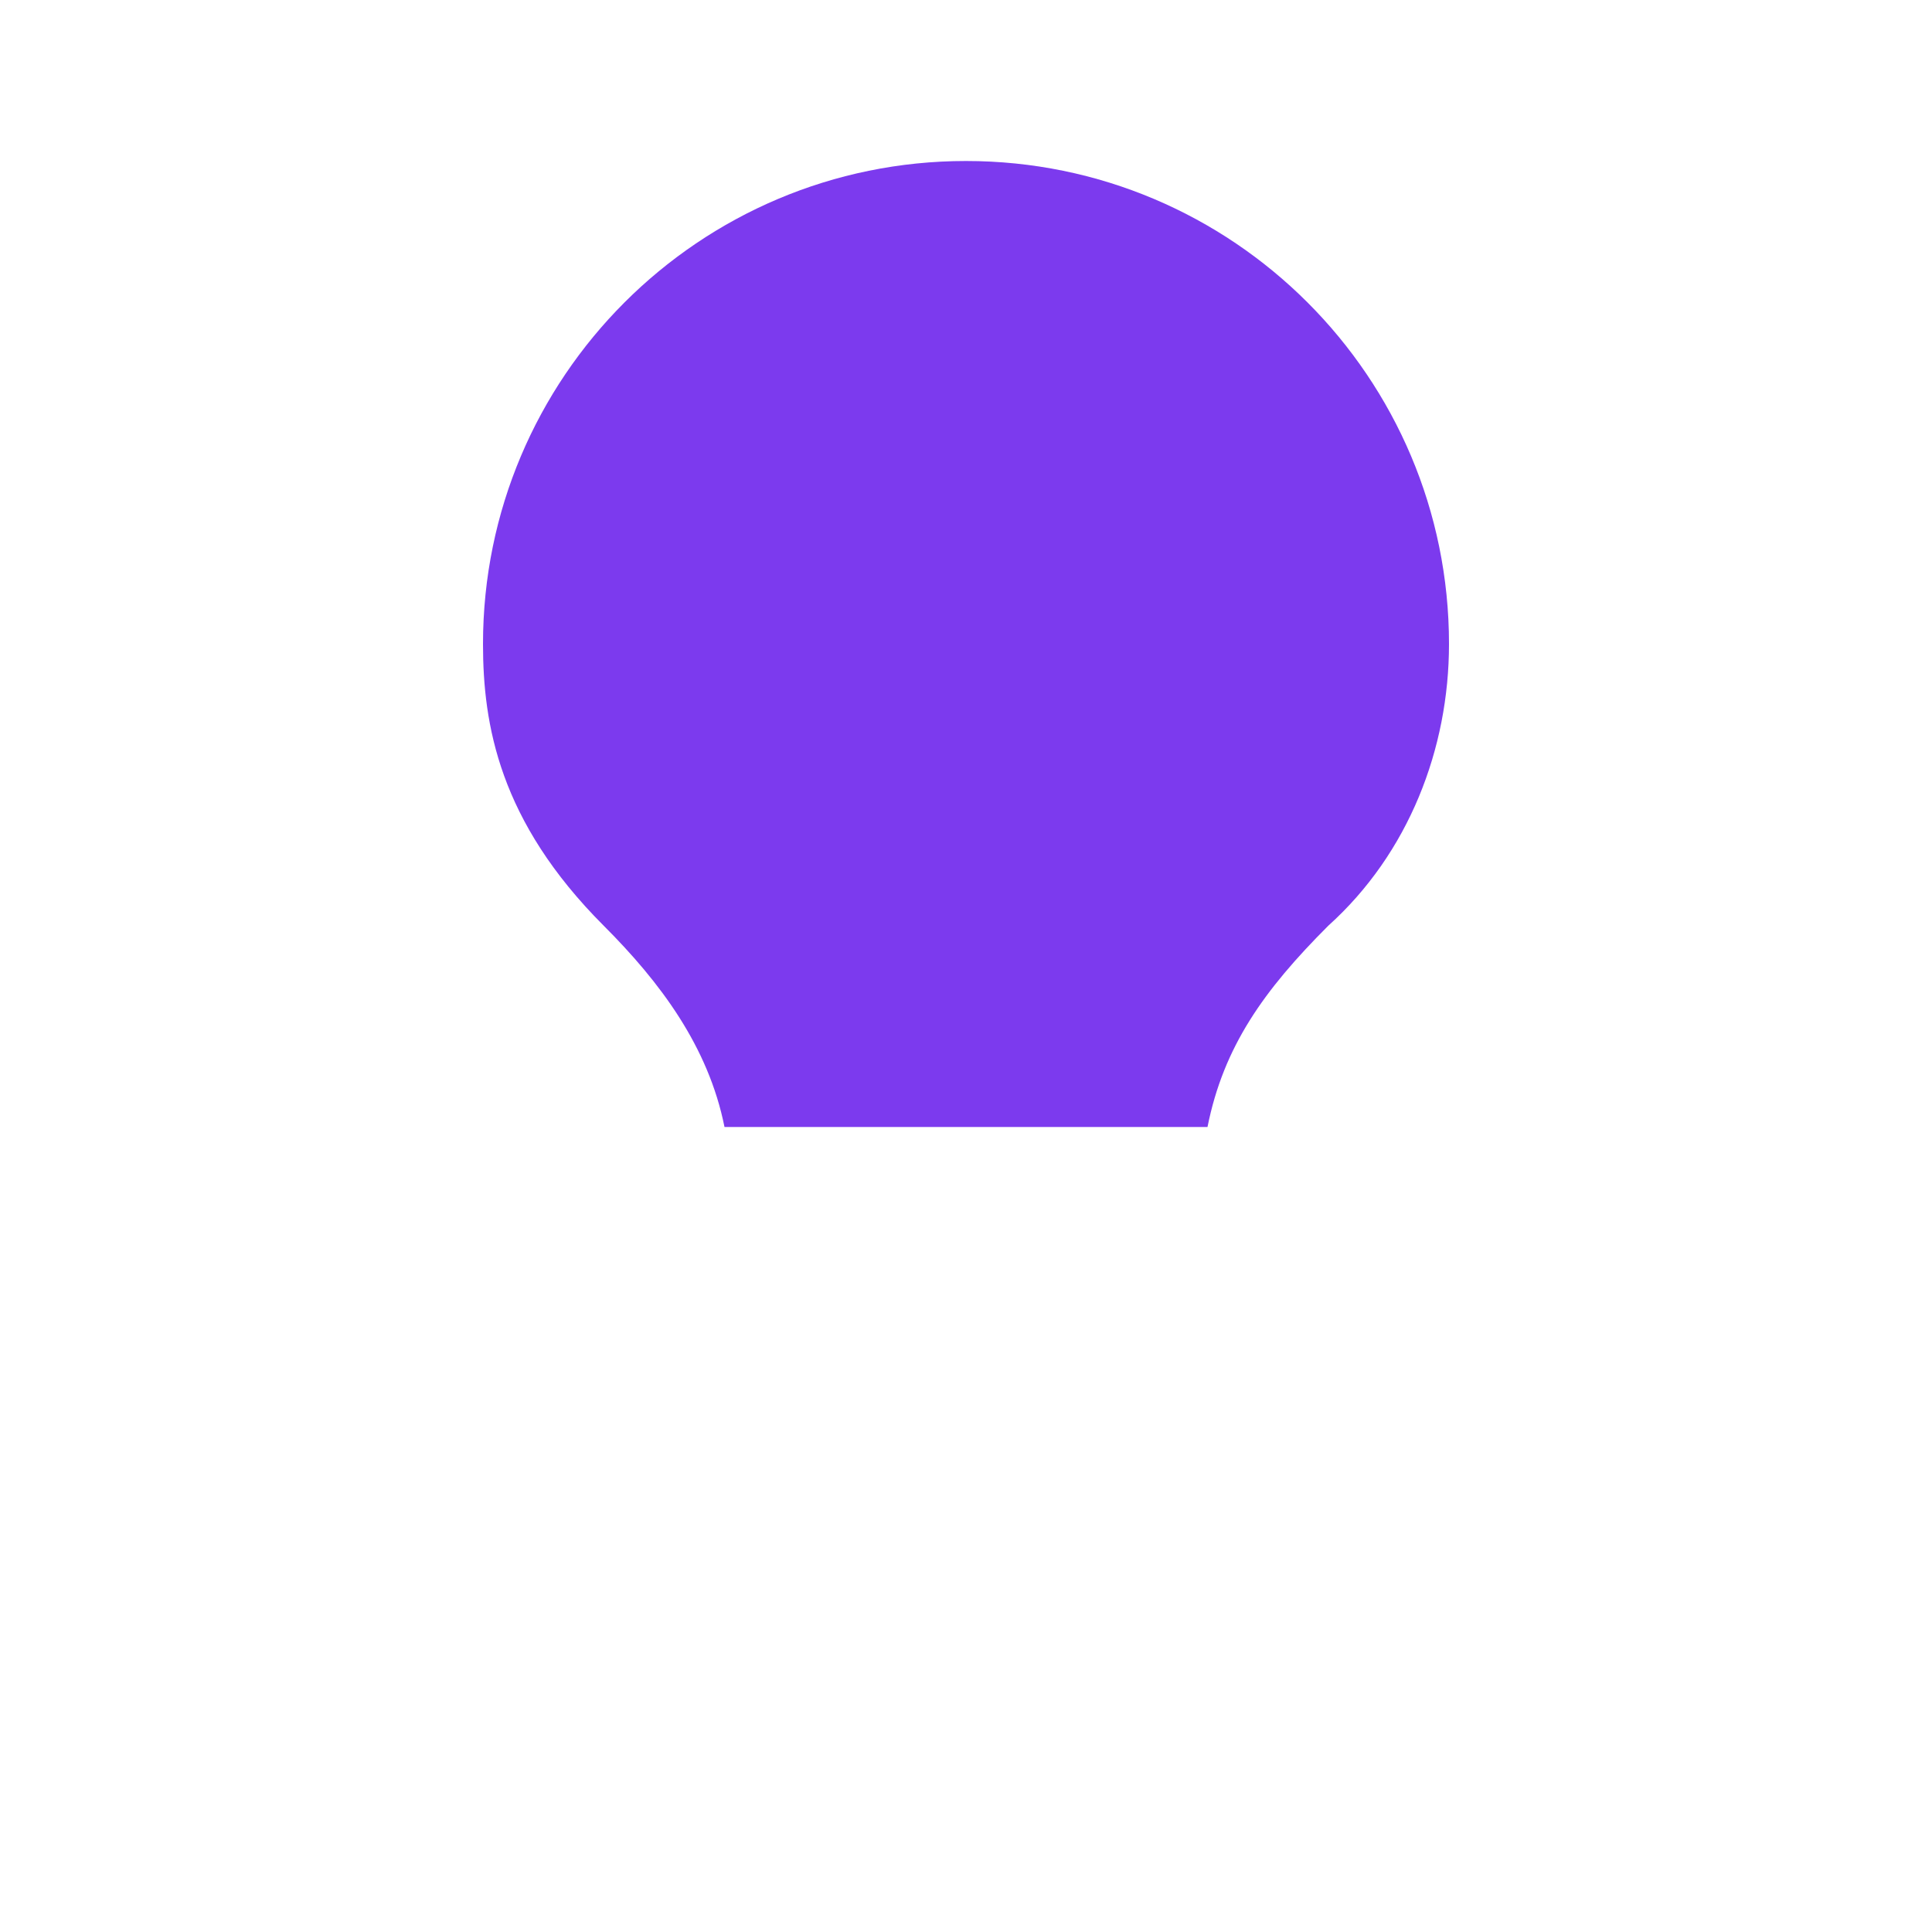
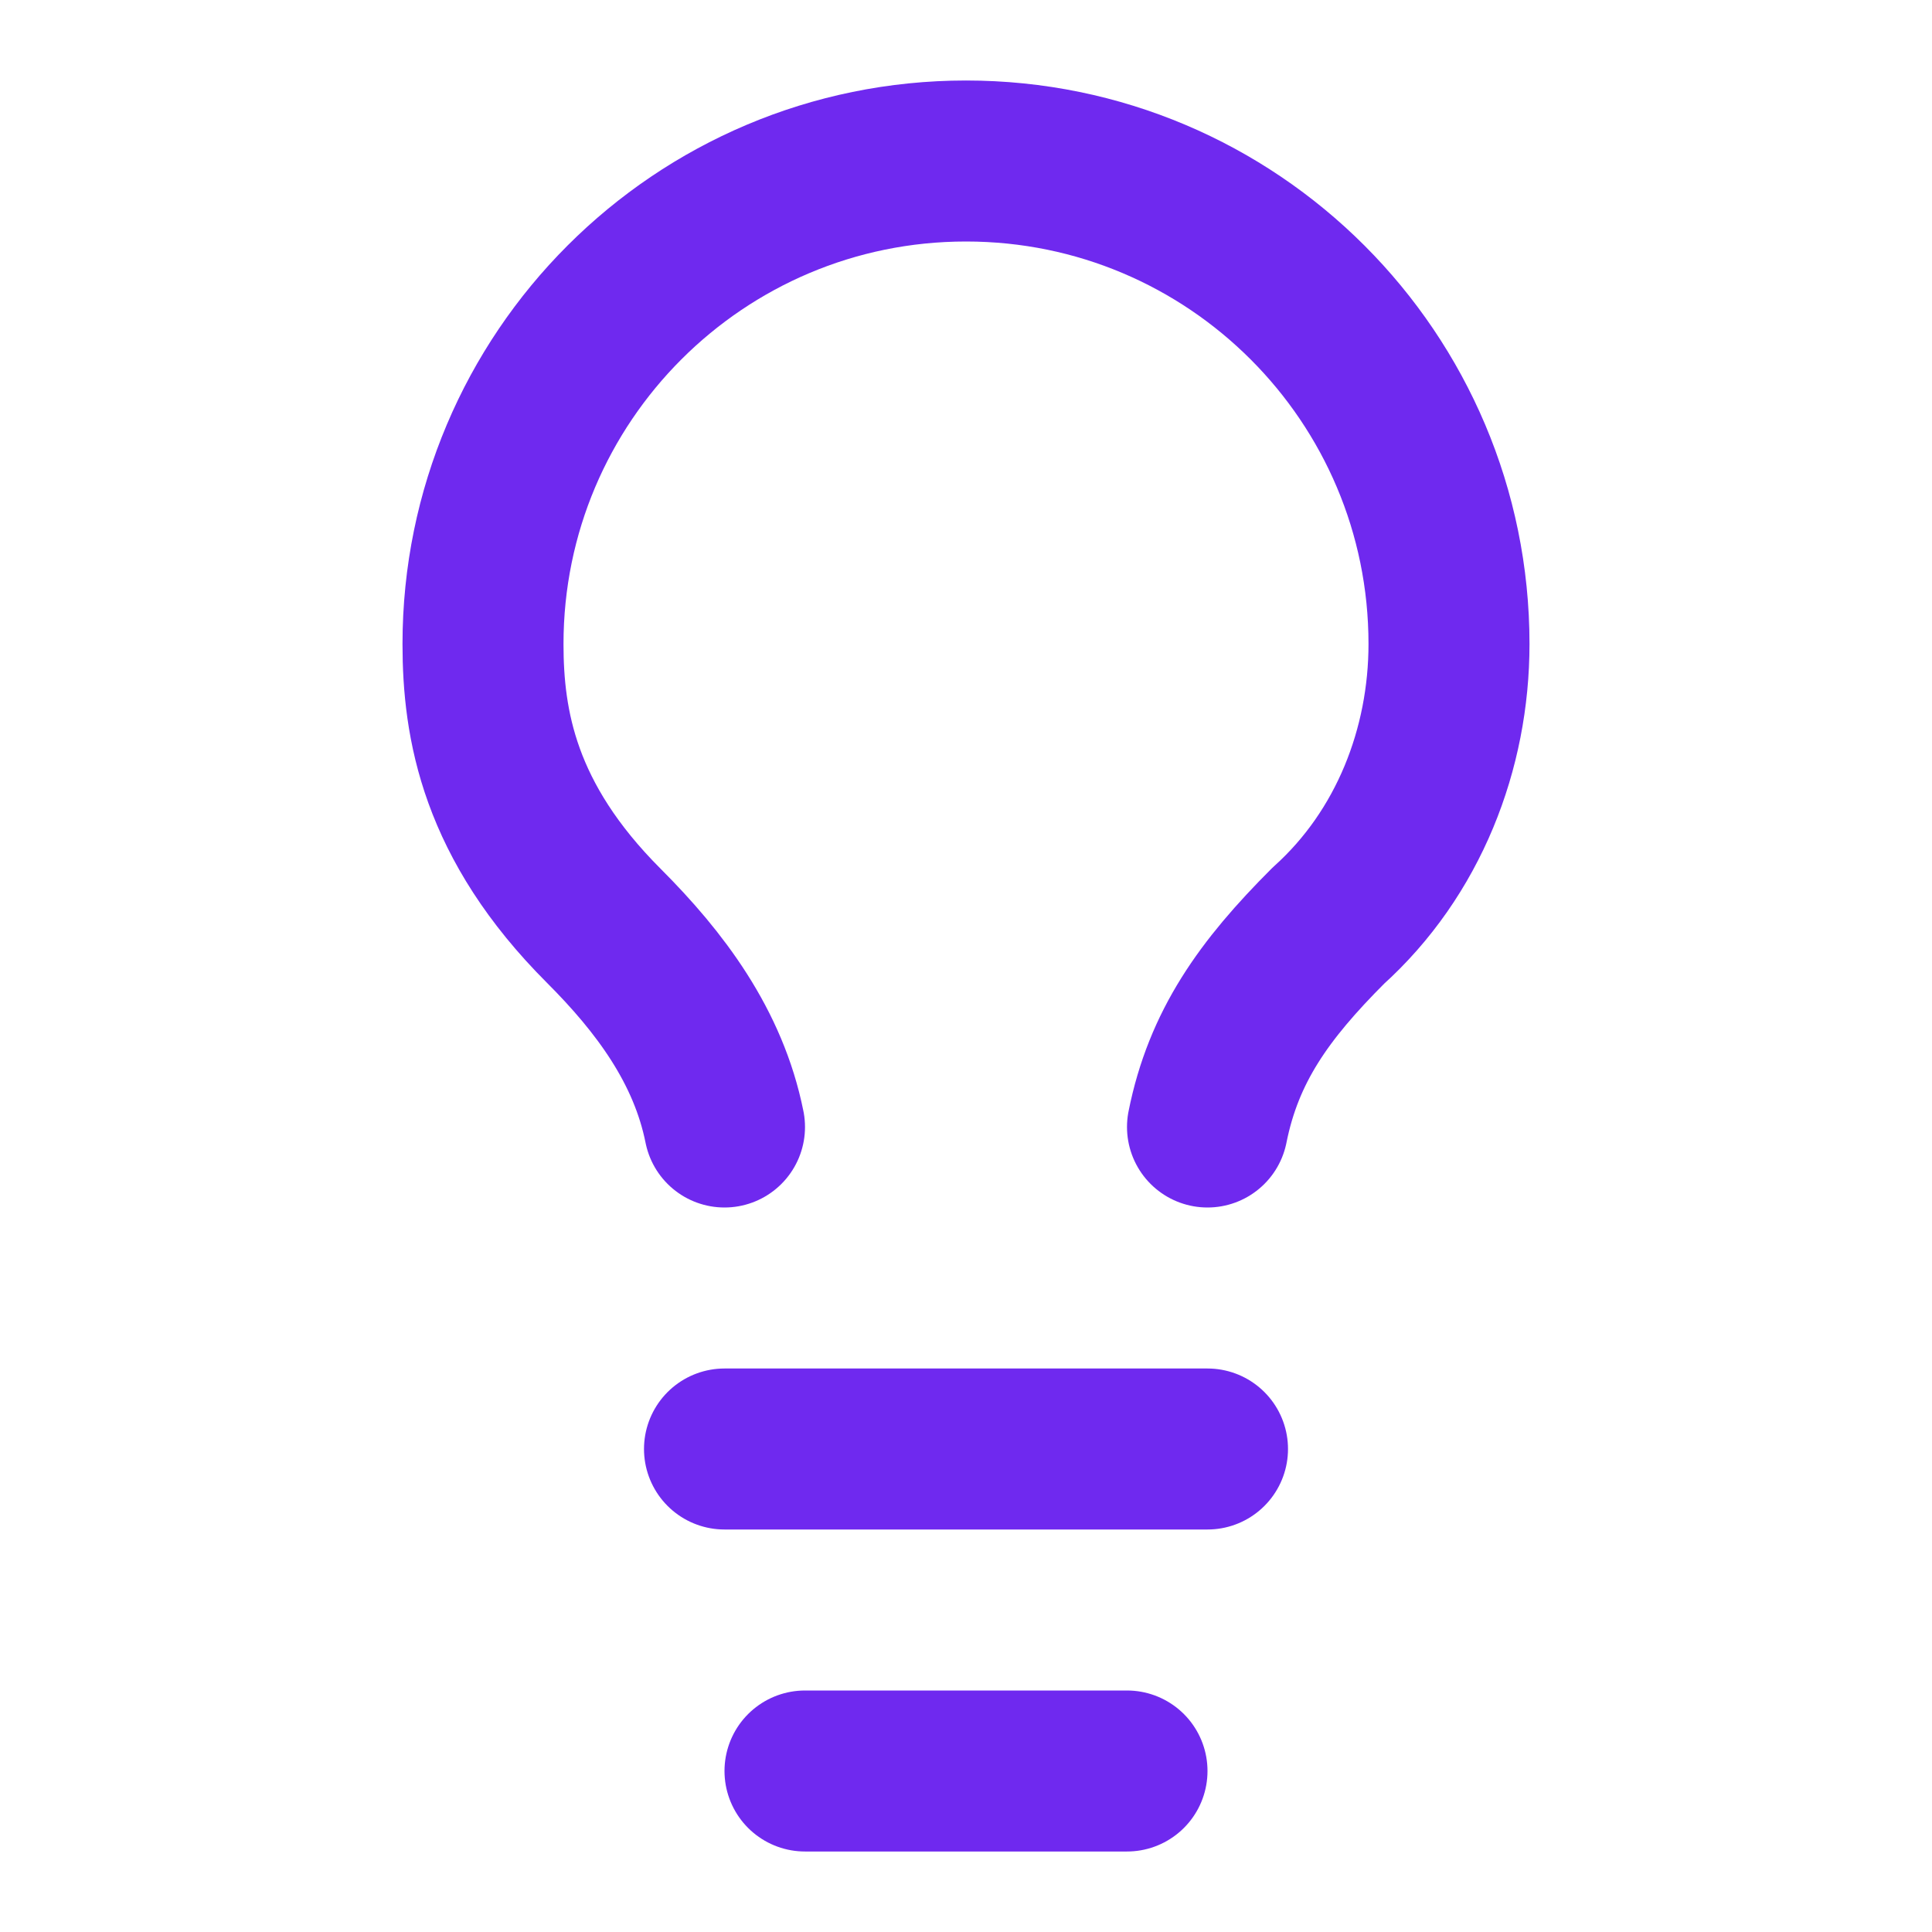
- <svg xmlns="http://www.w3.org/2000/svg" width="512" height="512" viewBox="0 0 24 24" fill="hsl(262 84% 58%)">
+ <svg xmlns="http://www.w3.org/2000/svg" width="256" height="256" viewBox="0 0 24 24" fill="none" stroke="#6f29ef" stroke-width="2" stroke-linecap="round" stroke-linejoin="round" class="lucide lucide-lightbulb">
  <path d="M15 14c.2-1 .7-1.7 1.5-2.5 1-.9 1.5-2.2 1.5-3.5A6 6 0 0 0 6 8c0 1 .2 2.2 1.5 3.5.7.7 1.3 1.5 1.5 2.5" />
  <path d="M9 18h6" />
  <path d="M10 22h4" />
</svg>
